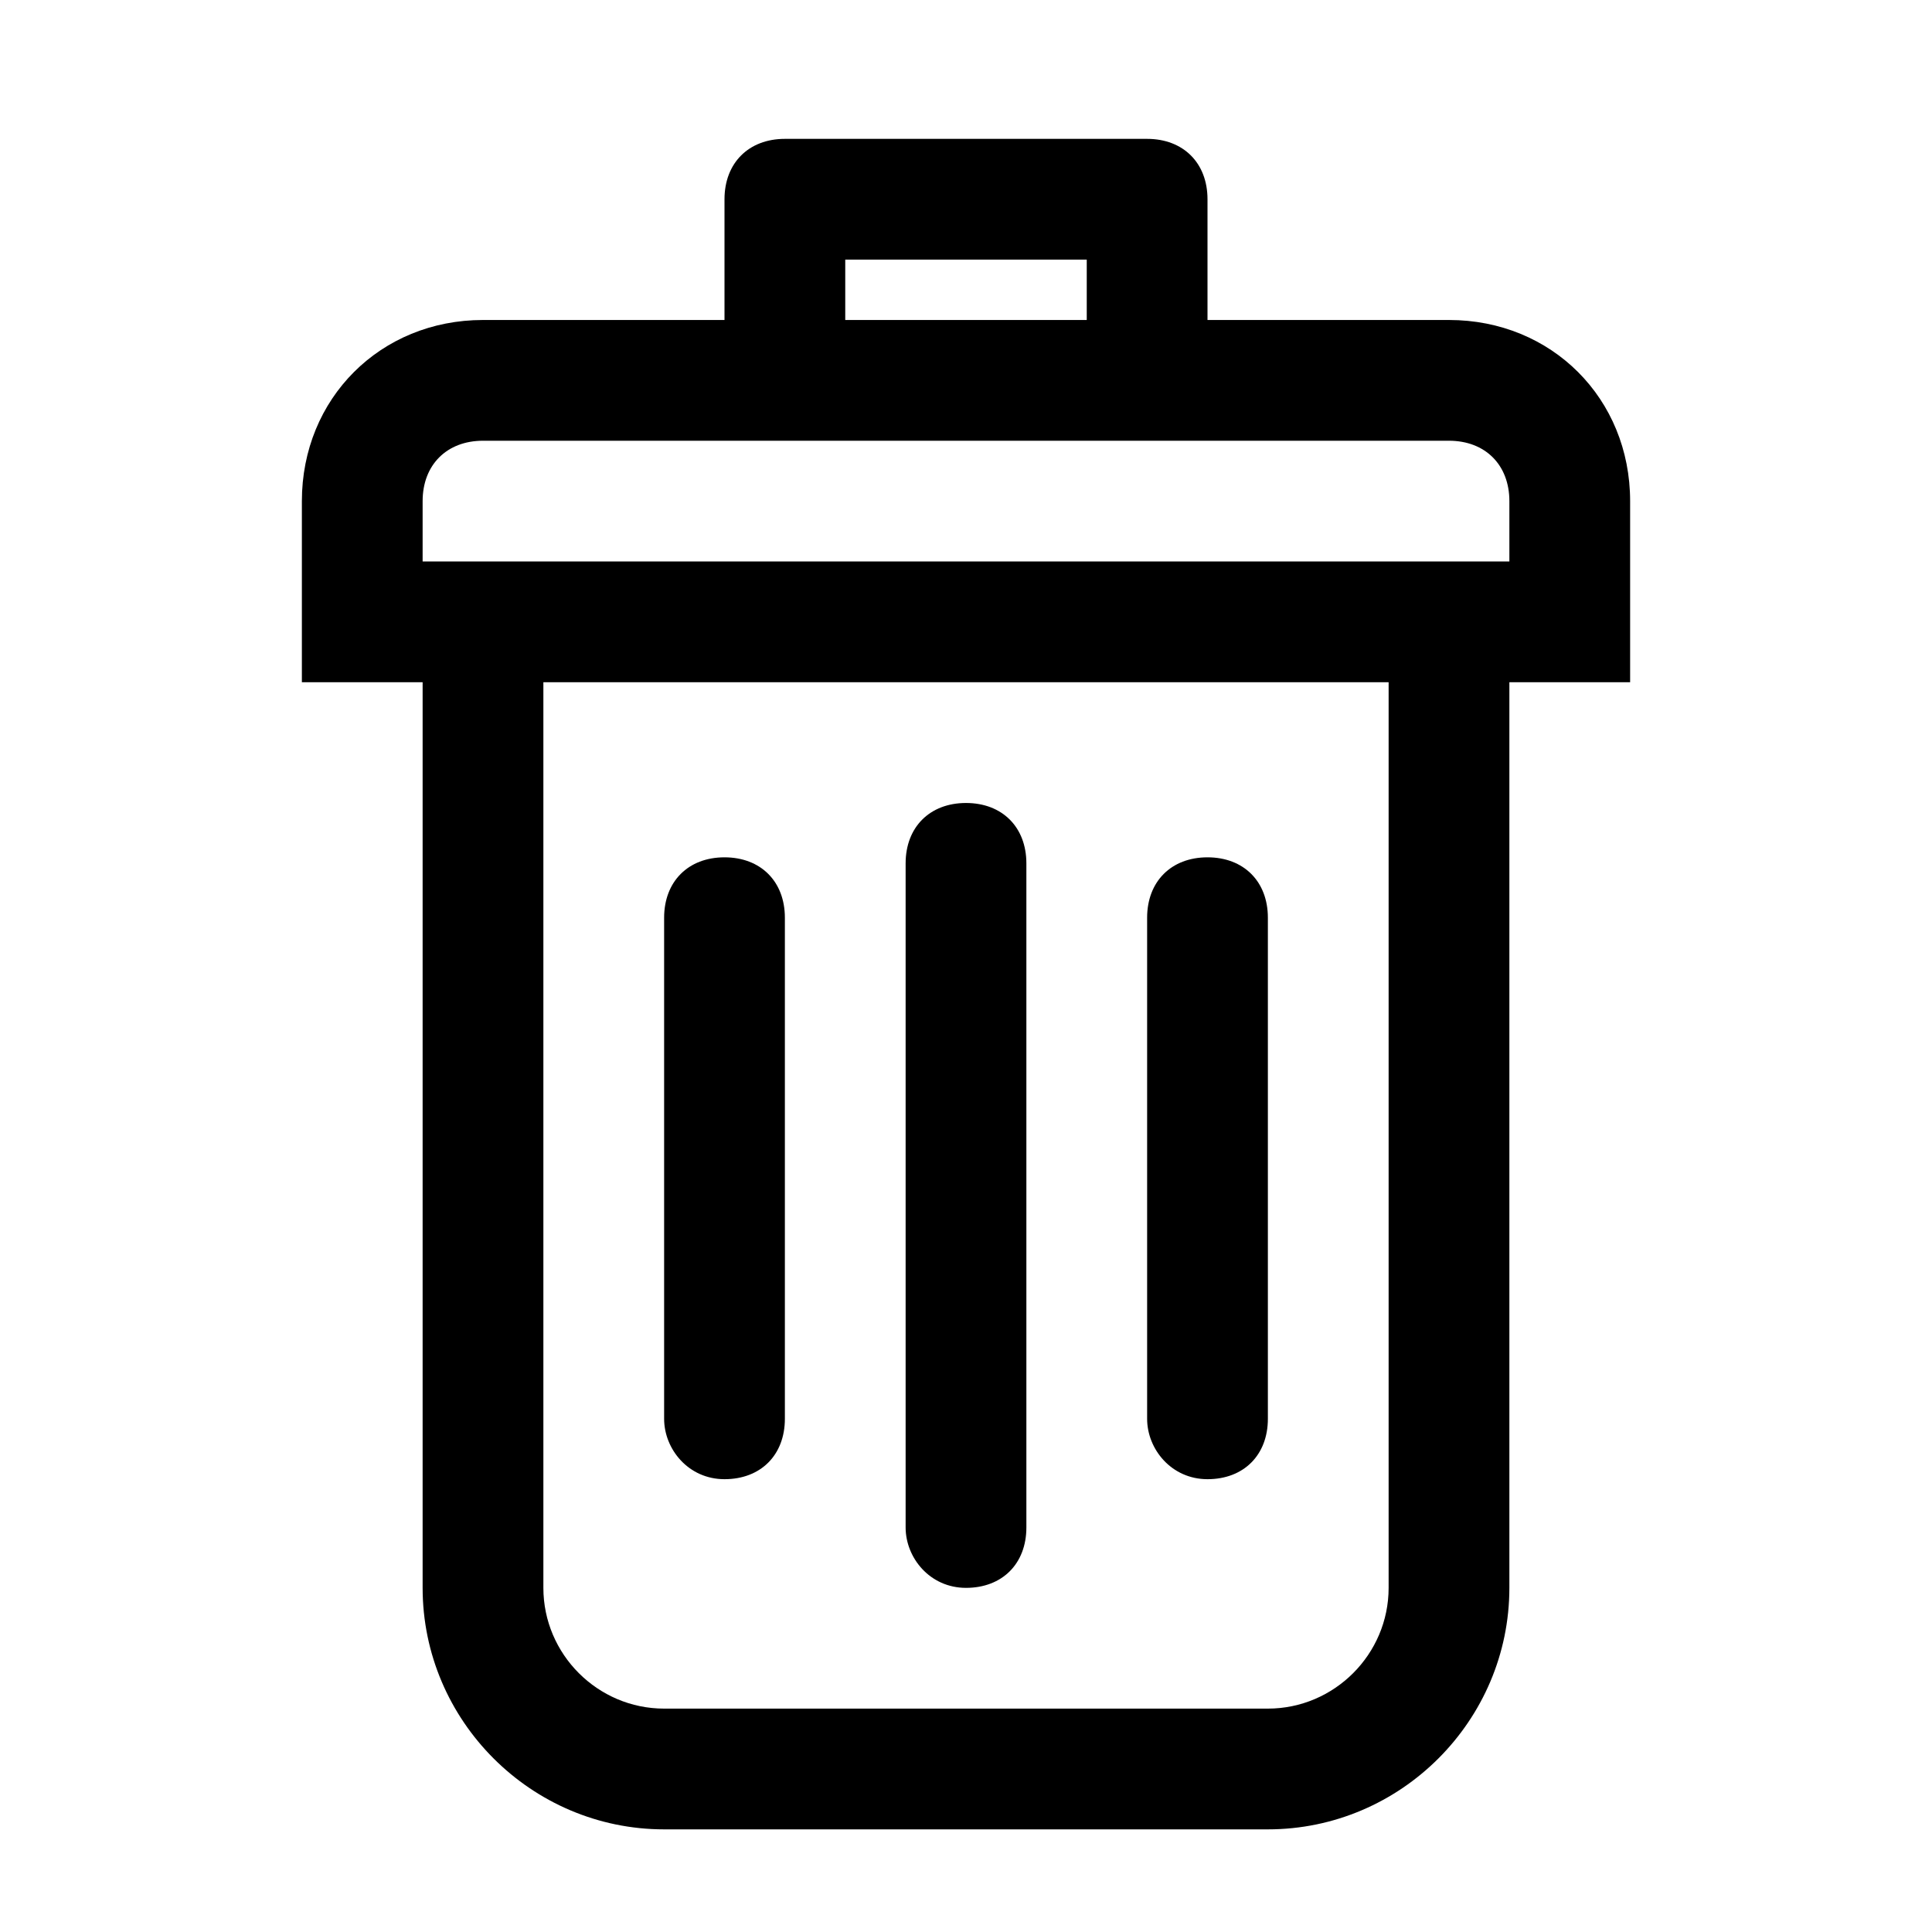
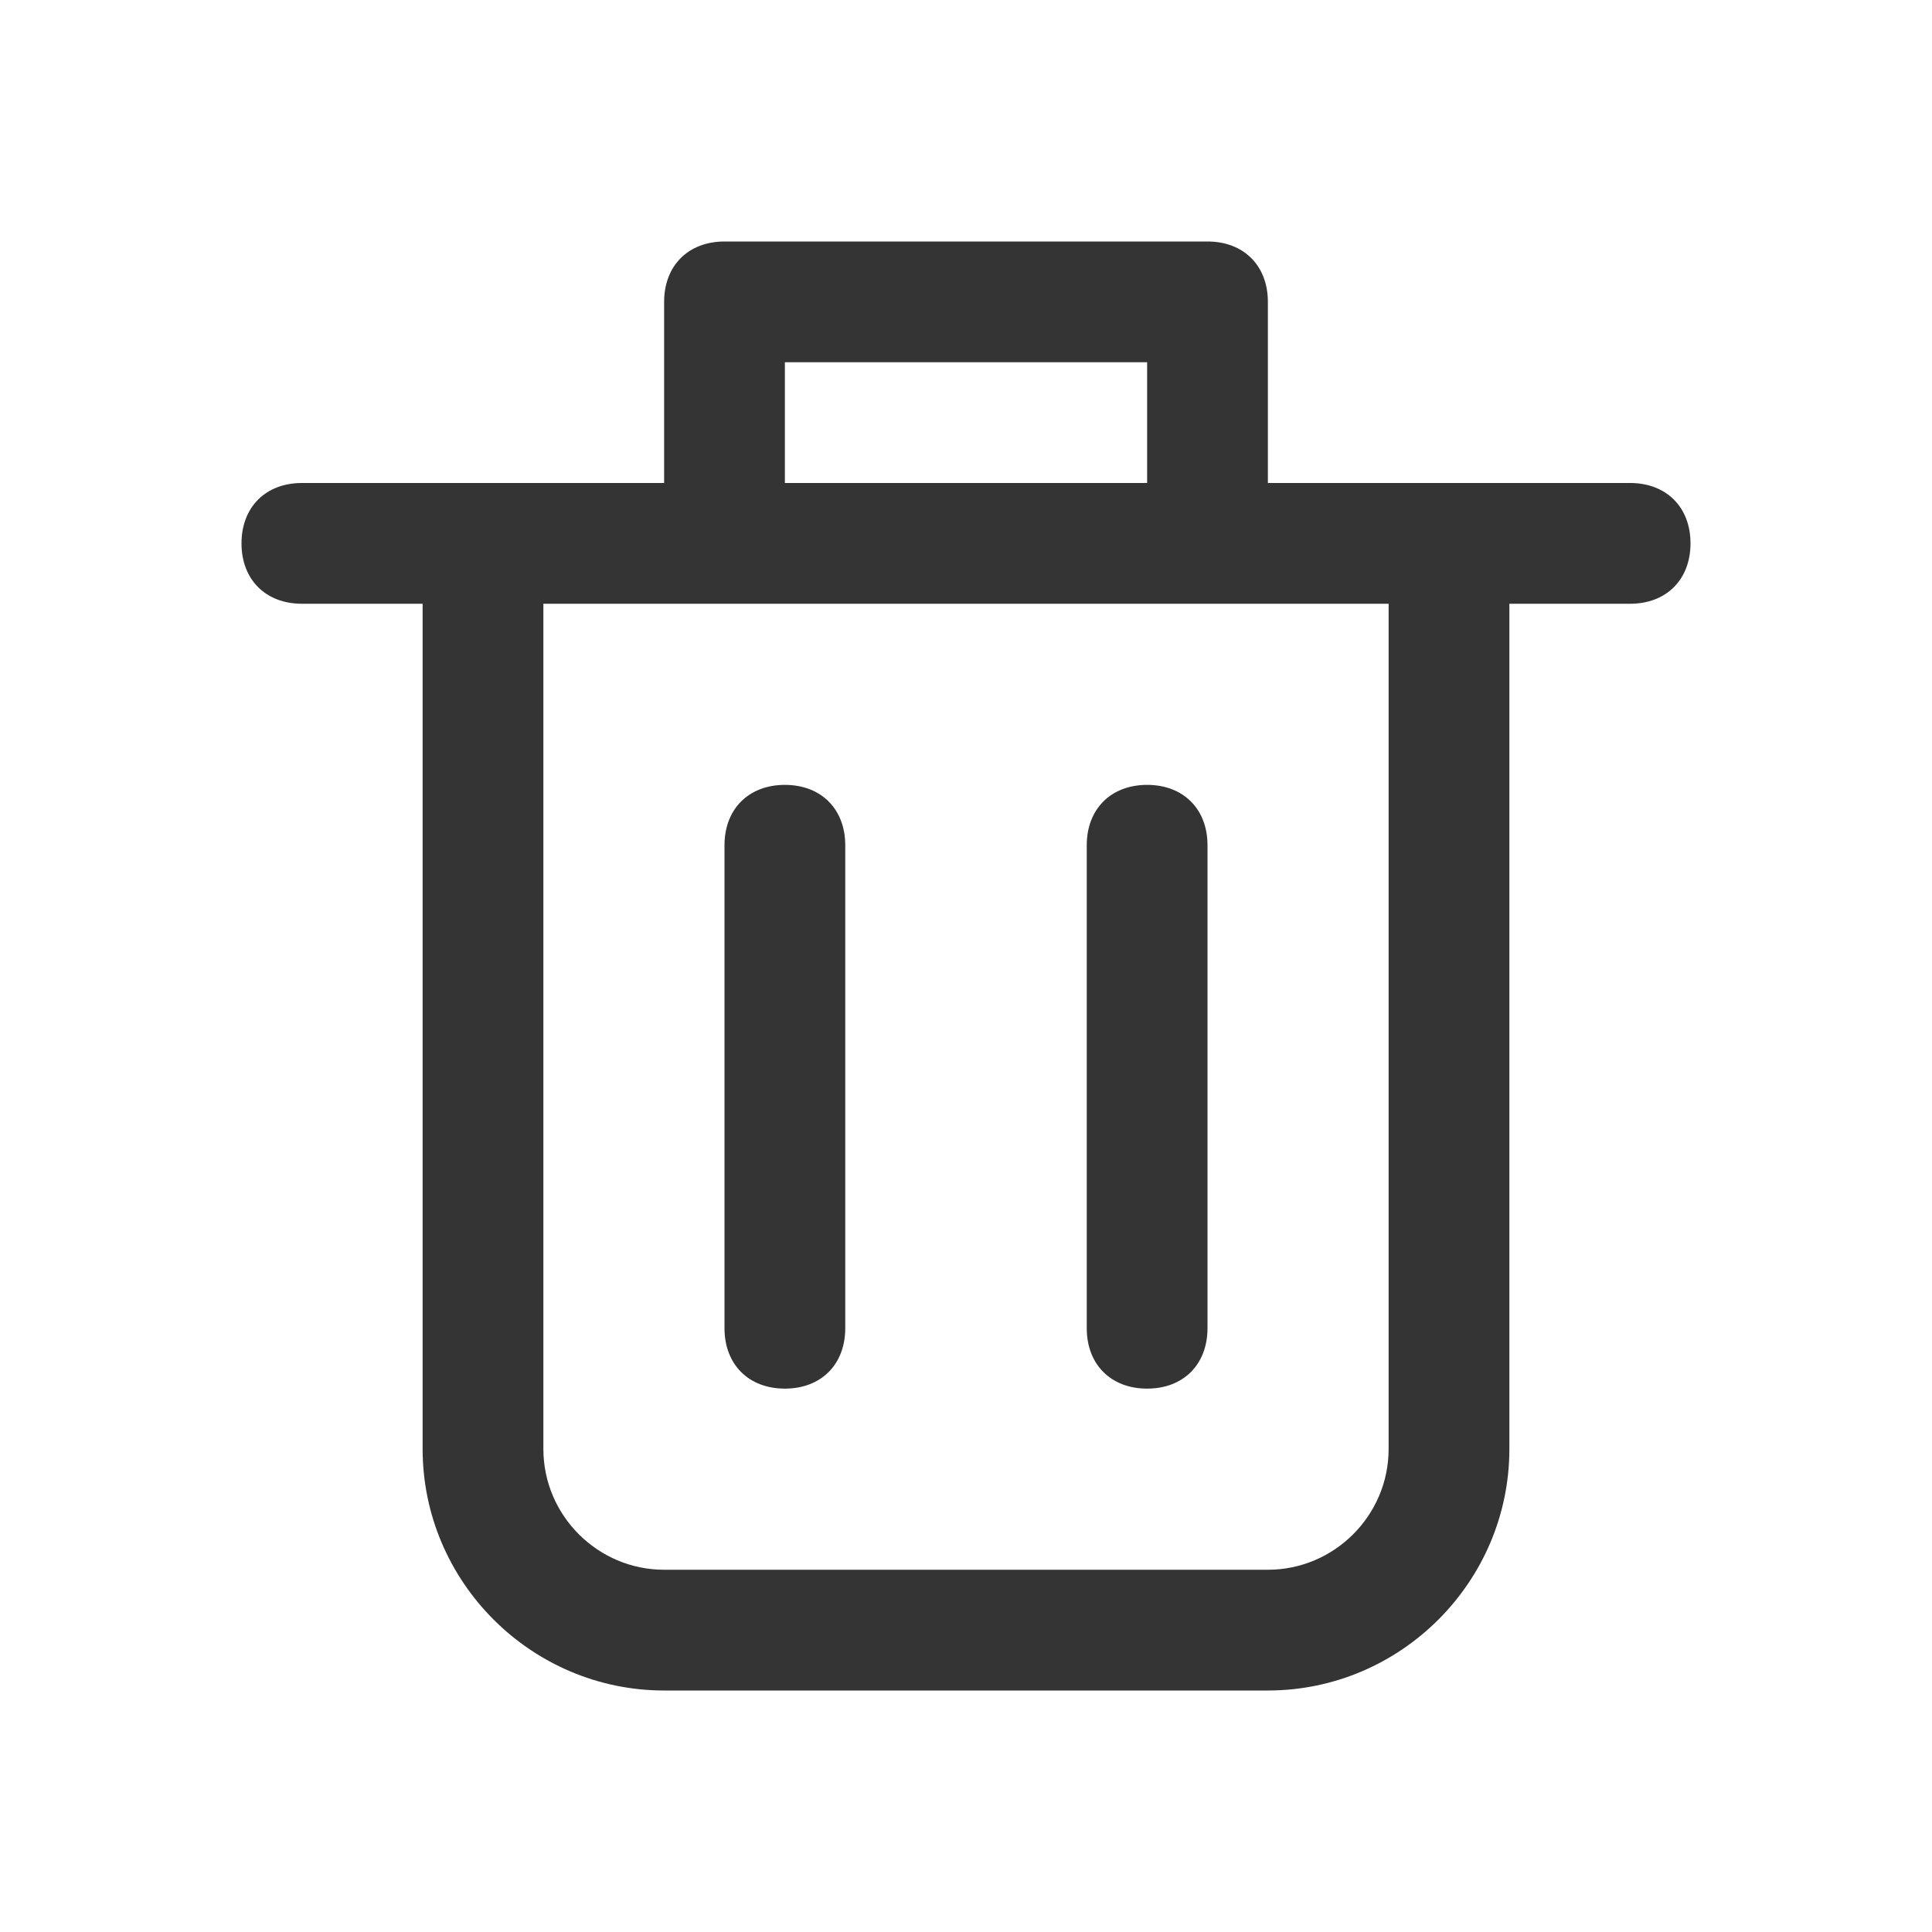
<svg xmlns="http://www.w3.org/2000/svg" width="32" height="32" viewBox="0 0 32 32" fill="none">
-   <path d="M16 26.3C16.6 26.3 17 25.9 17 25.3V14.3C17 13.7 16.6 13.3 16 13.3C15.4 13.3 15 13.7 15 14.3V25.3C15 25.8 15.4 26.3 16 26.3Z" fill="black" />
-   <path d="M20 24.5C20.6 24.5 21 24.1 21 23.5V15.2C21 14.6 20.6 14.2 20 14.2C19.4 14.2 19 14.6 19 15.2V23.5C19 24 19.4 24.5 20 24.5Z" fill="black" />
-   <path d="M12 24.5C12.6 24.5 13 24.1 13 23.5V15.2C13 14.6 12.6 14.2 12 14.2C11.4 14.2 11 14.6 11 15.2V23.5C11 24 11.4 24.5 12 24.5Z" fill="black" />
-   <path d="M27 8.3C27 6.6 25.7 5.3 24 5.3H20V3.3C20 2.7 19.6 2.3 19 2.3H13C12.4 2.3 12 2.7 12 3.3V5.3H8C6.3 5.3 5 6.6 5 8.3V11.3H7V26.3C7 28.5 8.8 30.3 11 30.3H21C23.2 30.3 25 28.5 25 26.3V11.3H27V8.3ZM14 4.3H18V5.3H14V4.3ZM23 26.3C23 27.4 22.1 28.3 21 28.3H11C9.9 28.3 9 27.4 9 26.3V11.3H23V26.3ZM25 9.3H7V8.3C7 7.7 7.4 7.3 8 7.3H24C24.6 7.3 25 7.7 25 8.3V9.3Z" fill="black" />
+   <path d="M19 23C19.6 23 20 22.6 20 22V14C20 13.4 19.6 13 19 13C18.4 13 18 13.4 18 14V22C18 22.6 18.4 23 19 23Z" fill="#343434" />
+   <path d="M13 23C13.6 23 14 22.6 14 22V14C14 13.4 13.6 13 13 13C12.4 13 12 13.4 12 14V22C12 22.6 12.4 23 13 23Z" fill="#343434" />
+   <path d="M27 8H25H21V5C21 4.4 20.6 4 20 4H12C11.4 4 11 4.4 11 5V8H7H5C4.4 8 4 8.4 4 9C4 9.6 4.4 10 5 10H7V24C7 26.2 8.8 28 11 28H21C23.2 28 25 26.2 25 24V10H27C27.6 10 28 9.6 28 9C28 8.4 27.6 8 27 8ZM13 6H19V8H13V6ZM23 24C23 25.1 22.1 26 21 26H11C9.9 26 9 25.1 9 24V10H23V24Z" fill="#343434" />
</svg>
